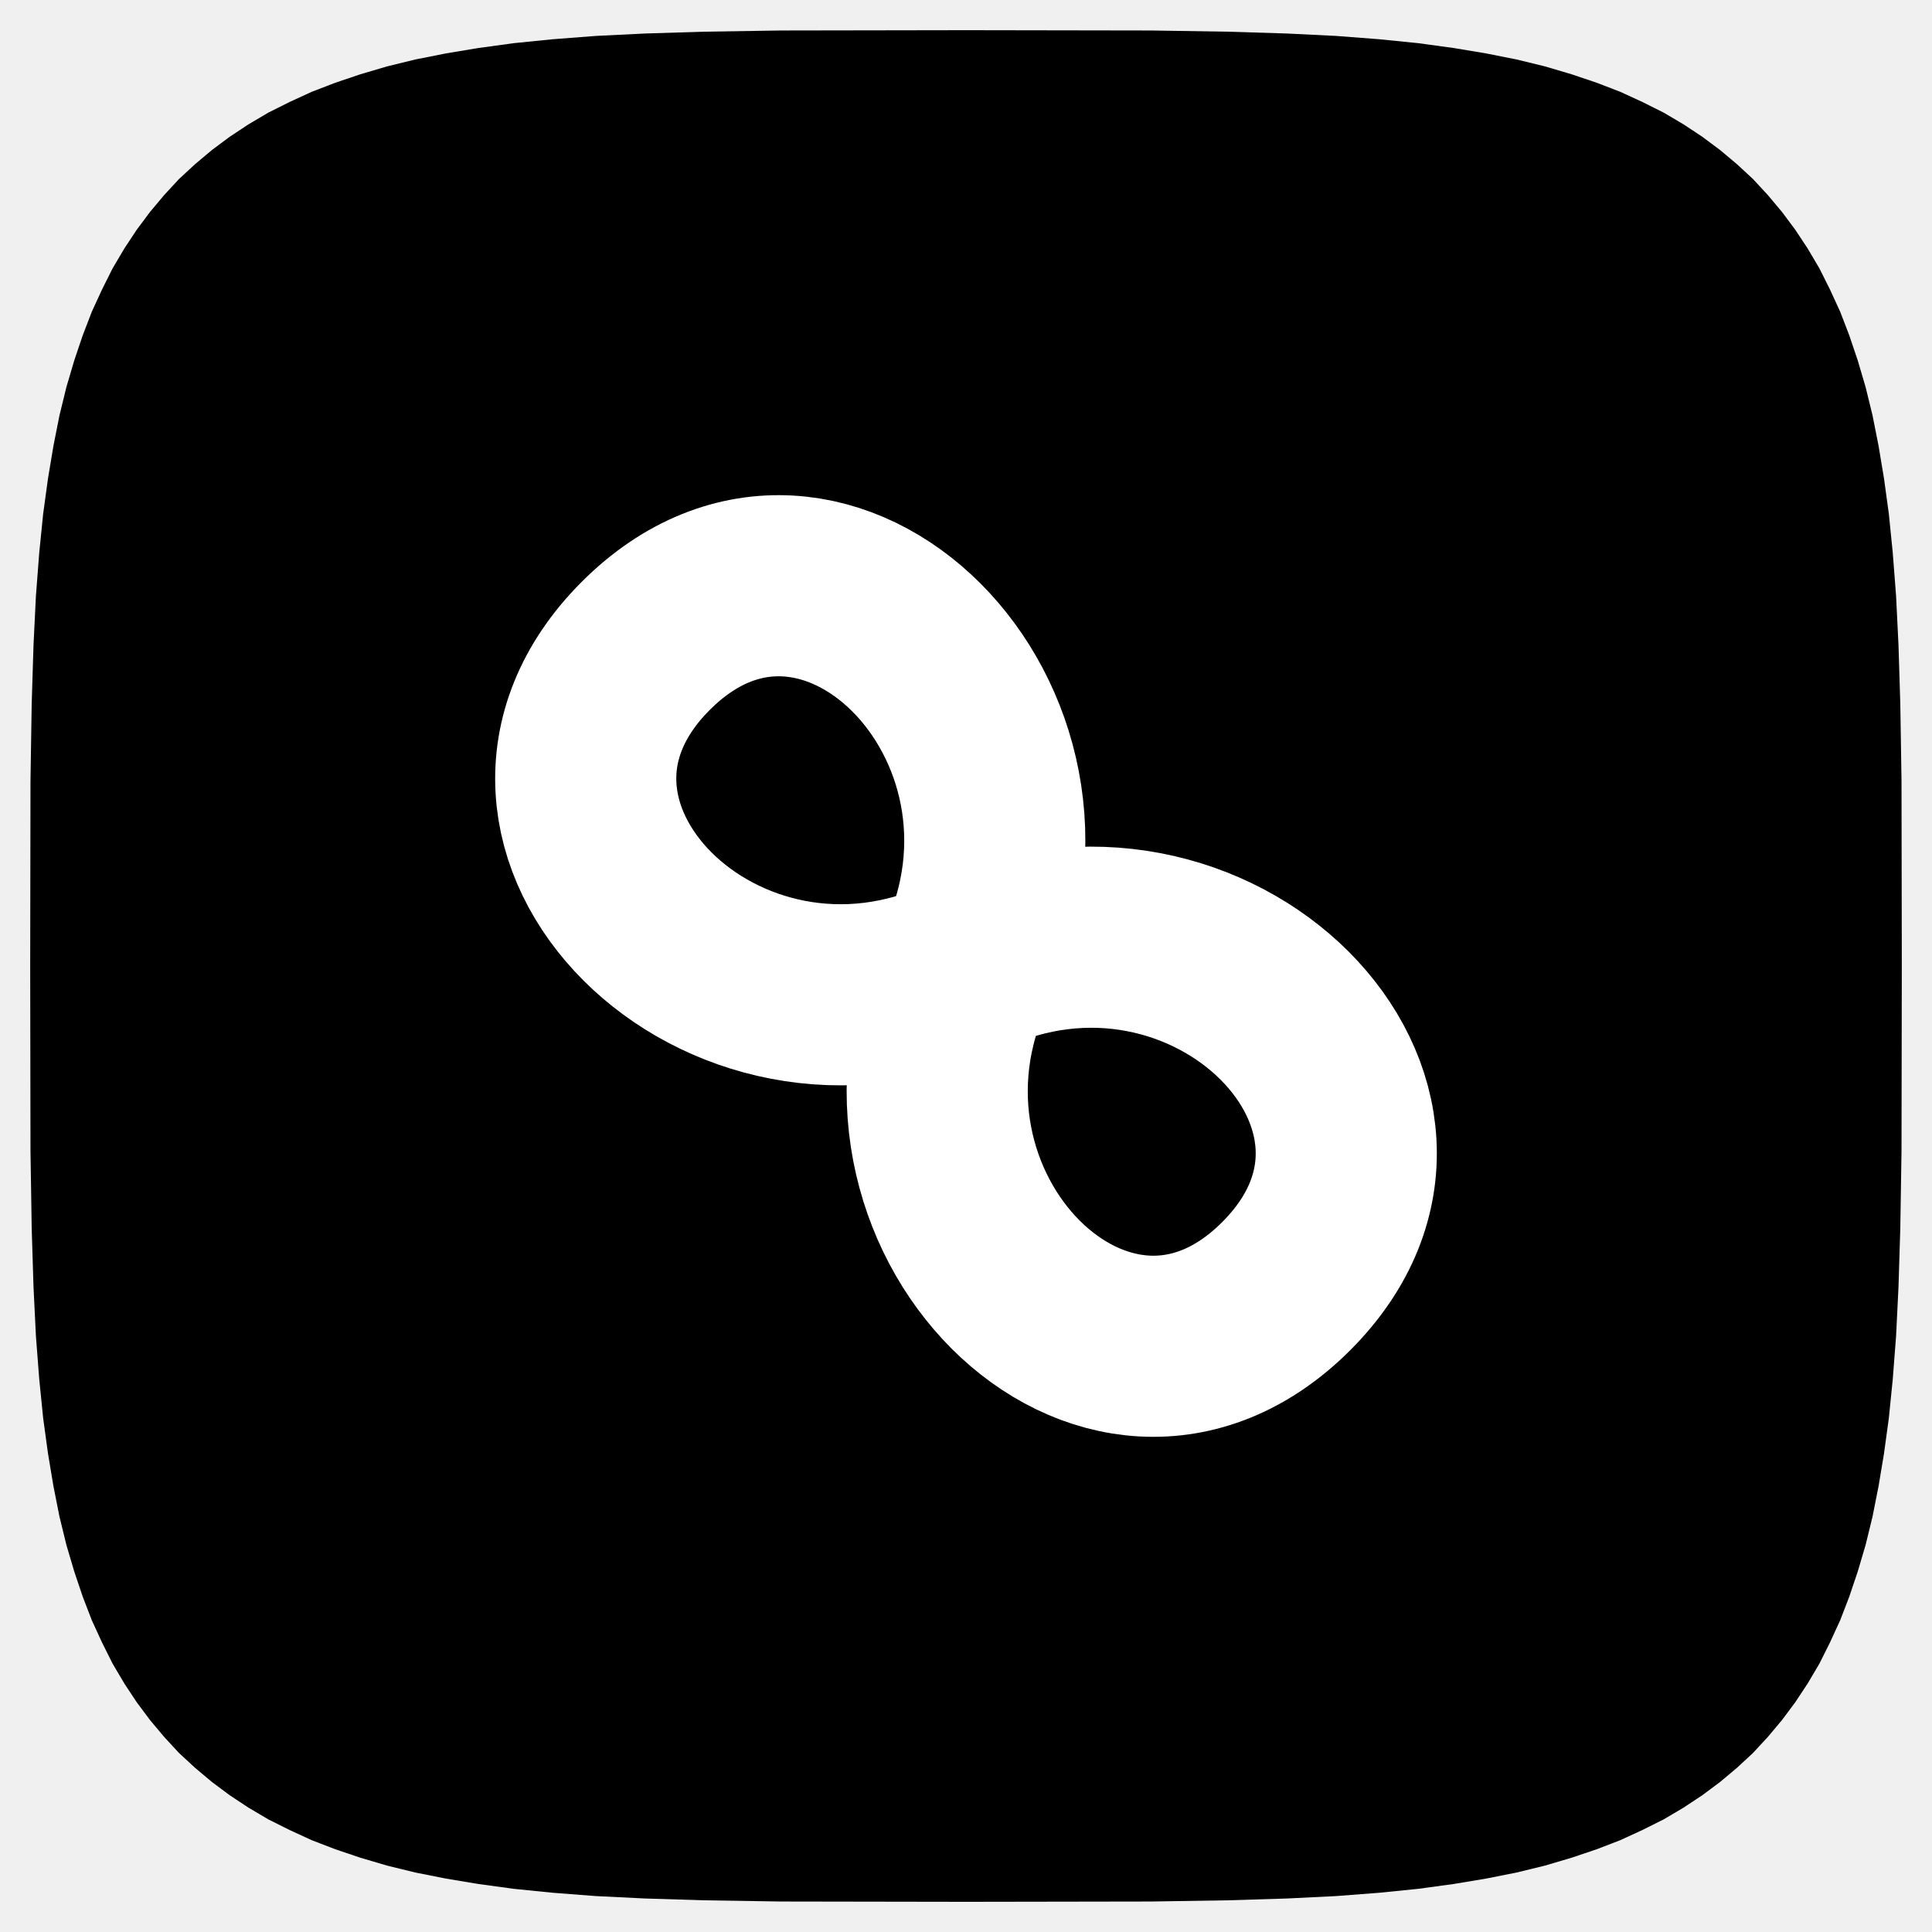
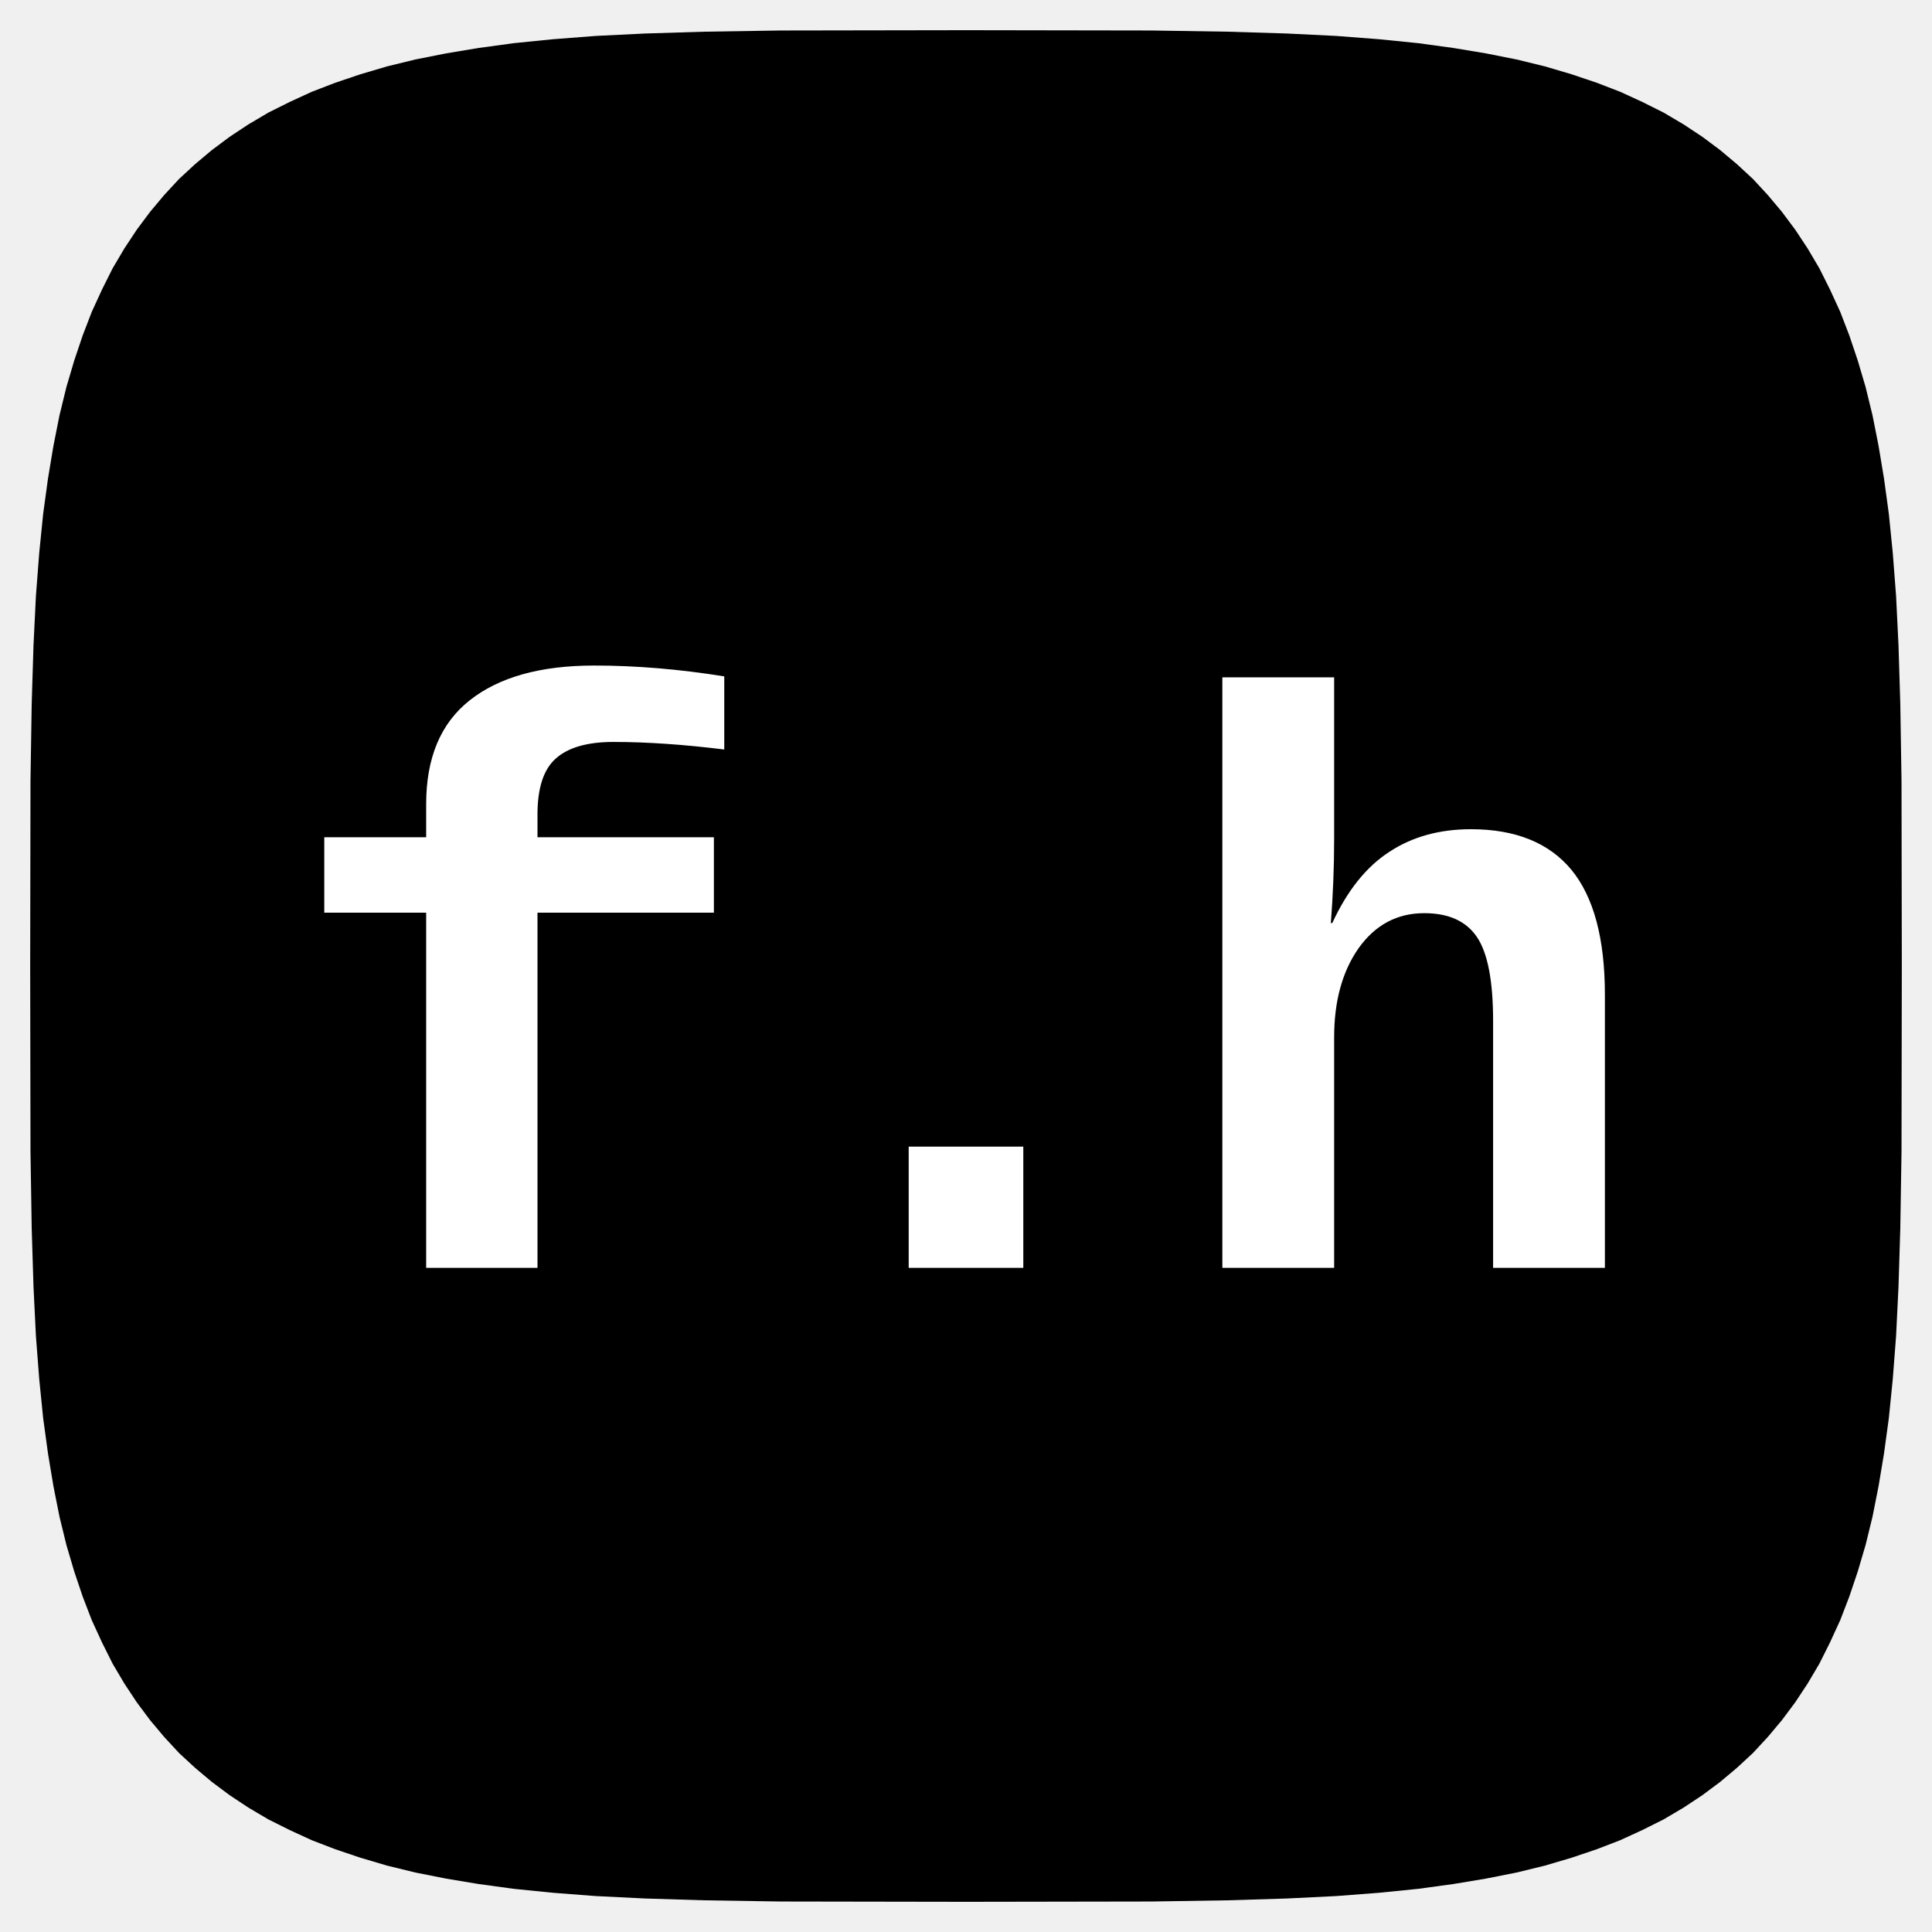
<svg xmlns="http://www.w3.org/2000/svg" viewBox="0 0 64 64" width="64" height="64" role="img" aria-label="f.help">
  <path d="M63.00 32.00L62.99 38.14L62.95 40.68L62.89 42.63L62.81 44.26L62.70 45.69L62.57 46.98L62.41 48.15L62.23 49.23L62.03 50.24L61.80 51.18L61.54 52.06L61.26 52.89L60.96 53.67L60.62 54.41L60.27 55.11L59.88 55.77L59.47 56.39L59.03 56.98L58.56 57.54L58.07 58.07L57.54 58.56L56.98 59.03L56.39 59.47L55.77 59.88L55.11 60.27L54.41 60.62L53.67 60.96L52.89 61.26L52.06 61.54L51.18 61.80L50.24 62.03L49.23 62.23L48.15 62.41L46.98 62.57L45.69 62.70L44.26 62.81L42.63 62.89L40.68 62.95L38.14 62.99L32.00 63.00L25.86 62.99L23.32 62.95L21.37 62.89L19.74 62.81L18.31 62.70L17.02 62.57L15.85 62.41L14.77 62.23L13.76 62.03L12.82 61.80L11.94 61.54L11.11 61.26L10.33 60.96L9.59 60.62L8.89 60.27L8.23 59.88L7.61 59.47L7.02 59.03L6.46 58.56L5.93 58.07L5.44 57.54L4.97 56.98L4.53 56.39L4.12 55.77L3.73 55.11L3.38 54.41L3.04 53.67L2.74 52.89L2.46 52.06L2.20 51.18L1.97 50.24L1.77 49.23L1.59 48.15L1.43 46.98L1.30 45.69L1.19 44.26L1.11 42.63L1.05 40.68L1.01 38.14L1.00 32.00L1.01 25.86L1.05 23.32L1.11 21.37L1.19 19.74L1.30 18.31L1.43 17.02L1.59 15.85L1.77 14.77L1.97 13.76L2.20 12.82L2.46 11.94L2.74 11.11L3.04 10.33L3.38 9.59L3.73 8.89L4.12 8.23L4.53 7.61L4.97 7.02L5.44 6.46L5.93 5.93L6.46 5.44L7.02 4.97L7.61 4.53L8.23 4.12L8.89 3.73L9.59 3.38L10.33 3.04L11.11 2.74L11.94 2.46L12.82 2.20L13.76 1.97L14.77 1.77L15.85 1.59L17.02 1.43L18.31 1.30L19.74 1.19L21.37 1.11L23.32 1.05L25.86 1.01L32.00 1.00L38.14 1.01L40.68 1.05L42.63 1.11L44.26 1.19L45.69 1.30L46.98 1.43L48.15 1.59L49.23 1.77L50.24 1.97L51.18 2.20L52.06 2.46L52.89 2.74L53.67 3.04L54.41 3.38L55.11 3.73L55.77 4.12L56.39 4.53L56.98 4.97L57.54 5.44L58.07 5.93L58.56 6.46L59.03 7.02L59.47 7.61L59.88 8.23L60.27 8.89L60.62 9.59L60.96 10.33L61.26 11.11L61.54 11.94L61.80 12.82L62.03 13.76L62.23 14.77L62.41 15.85L62.57 17.02L62.70 18.31L62.81 19.74L62.89 21.37L62.95 23.32L62.99 25.86Z" fill="#000000" />
-   <g transform="translate(32 32) rotate(45) scale(0.6) translate(-50 -25)" fill="none" stroke="#ffffff" stroke-width="10" stroke-linecap="round">
-     <path d="M25 25C25 11 45 11 50 25C55 39 75 39 75 25C75 11 55 11 50 25C45 39 25 39 25 25Z" />
-   </g>
+   <text x="32" y="42" fill="#ffffff" text-anchor="middle" font-family="ui-monospace, SFMono-Regular, 'SF Mono', Menlo, Consolas, 'Liberation Mono', monospace" font-size="27" font-weight="600" letter-spacing="-1.5">f.h</text>
</svg>
